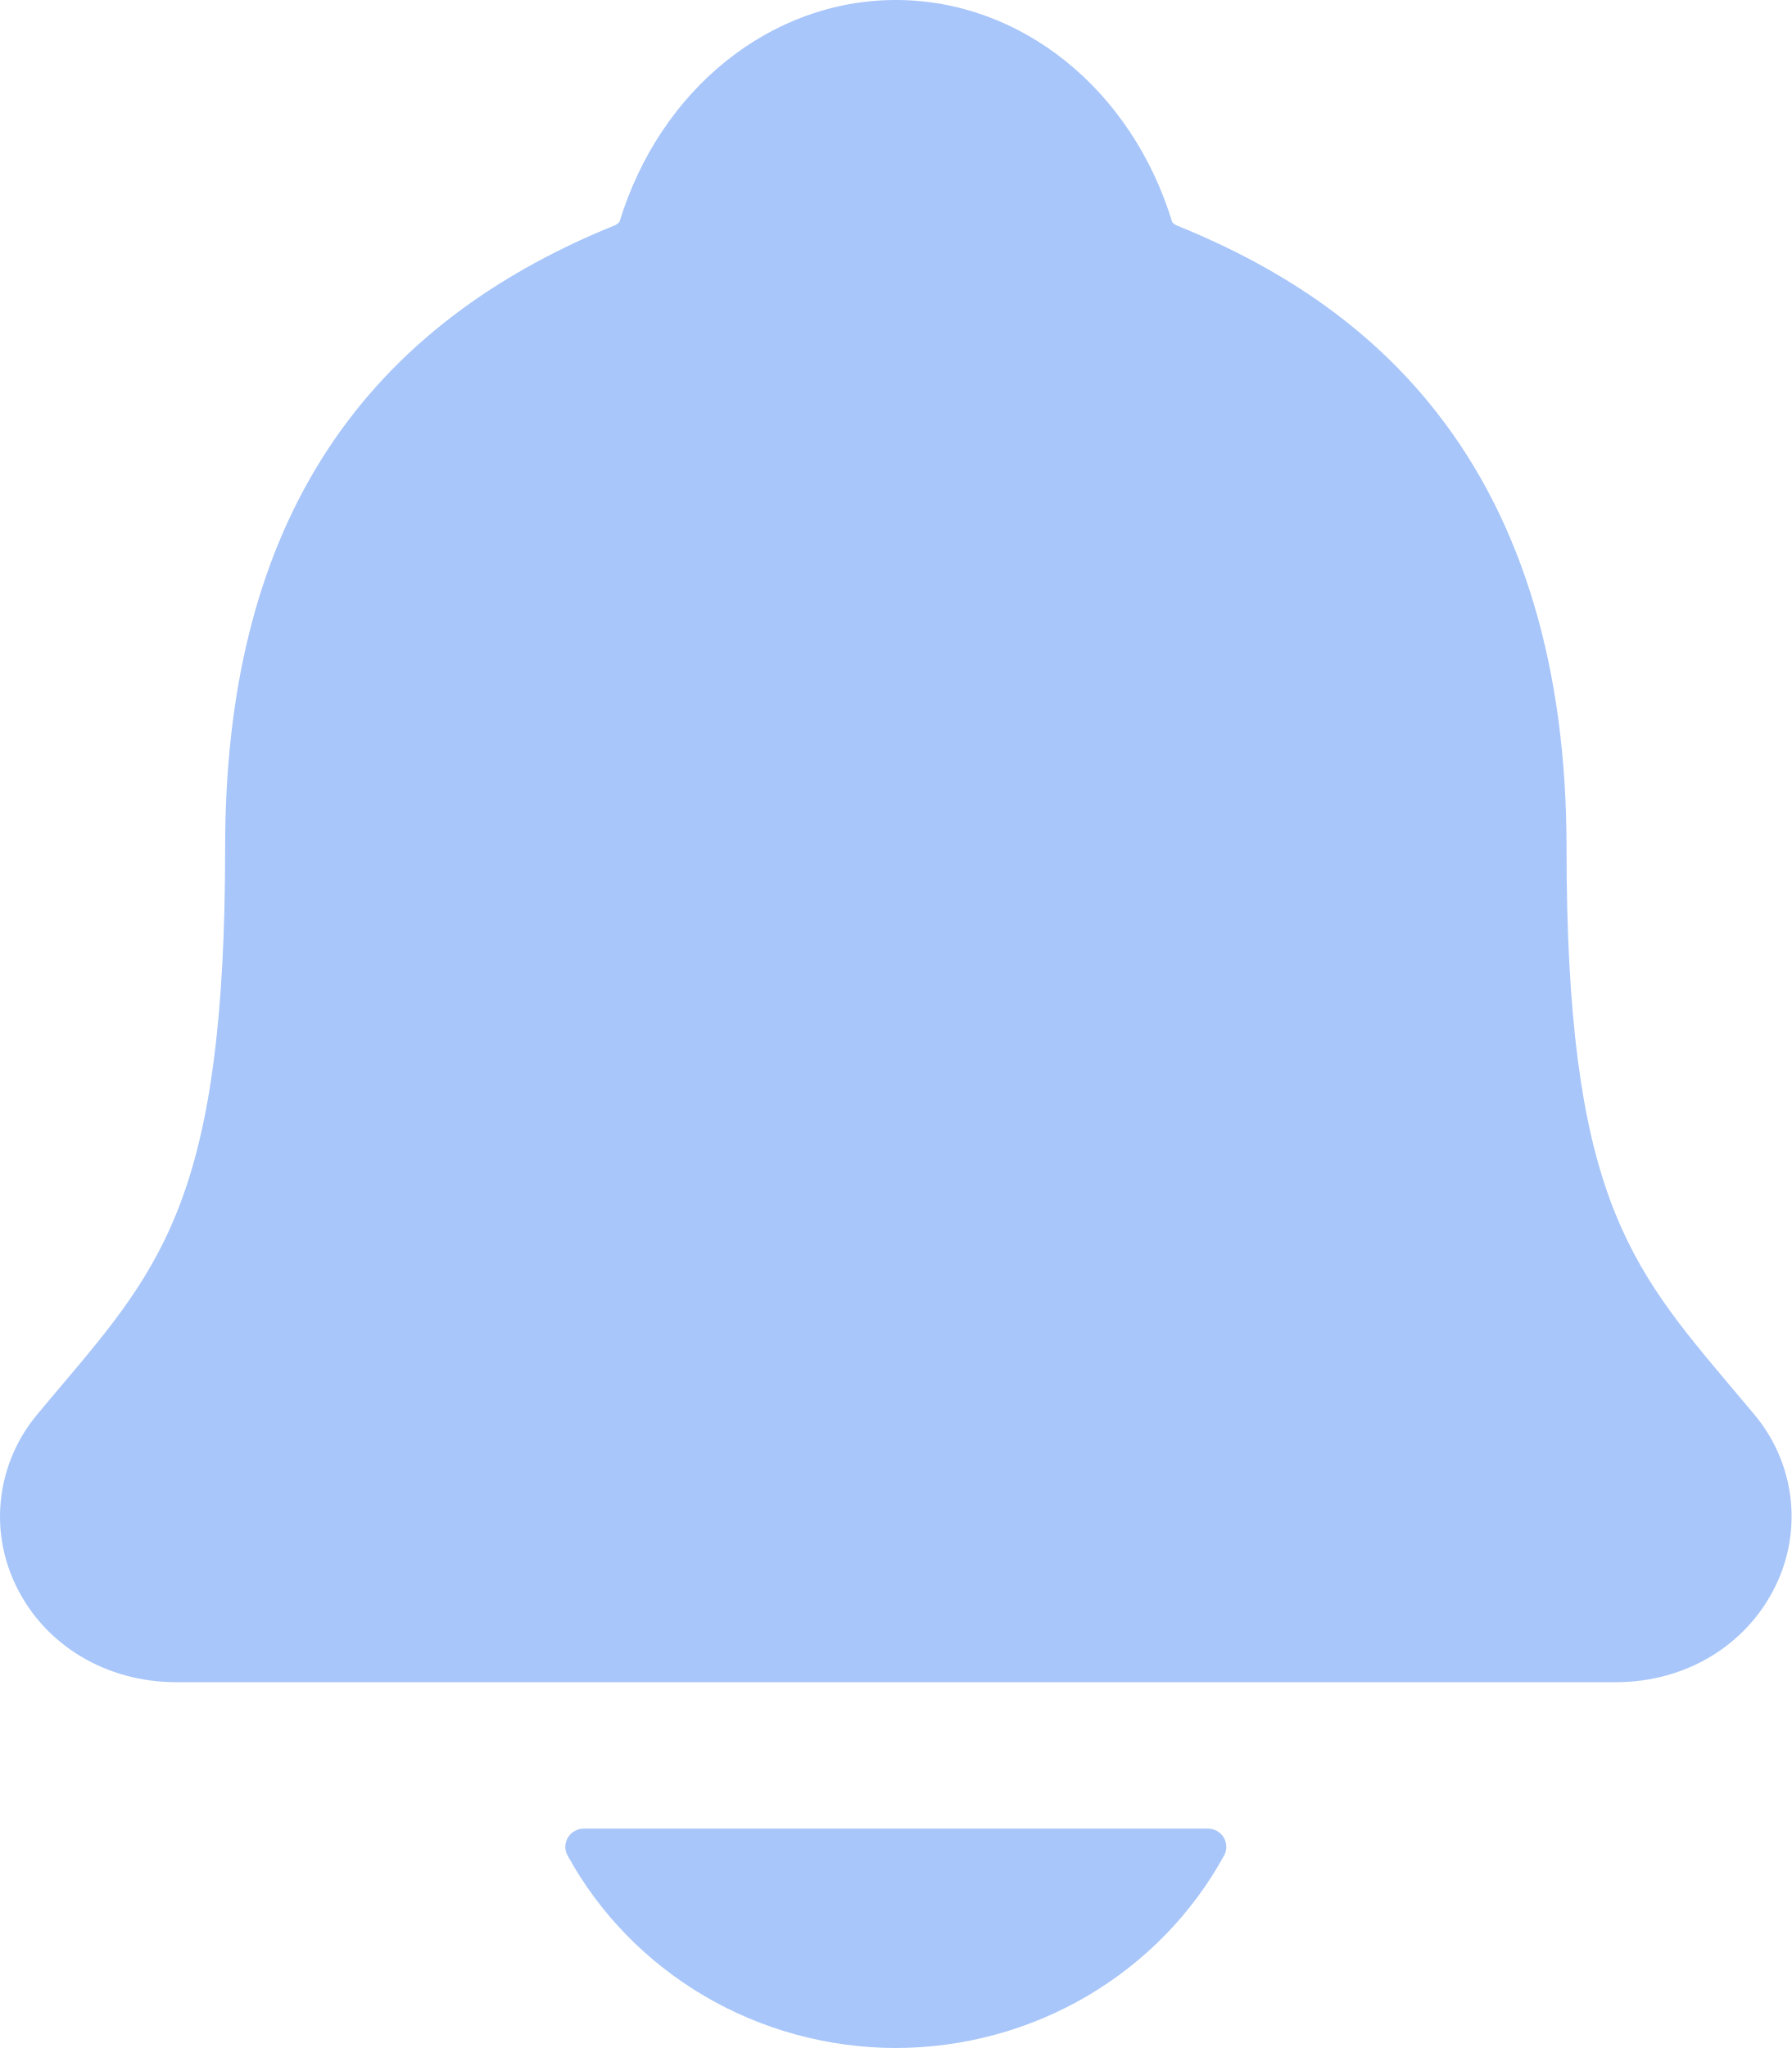
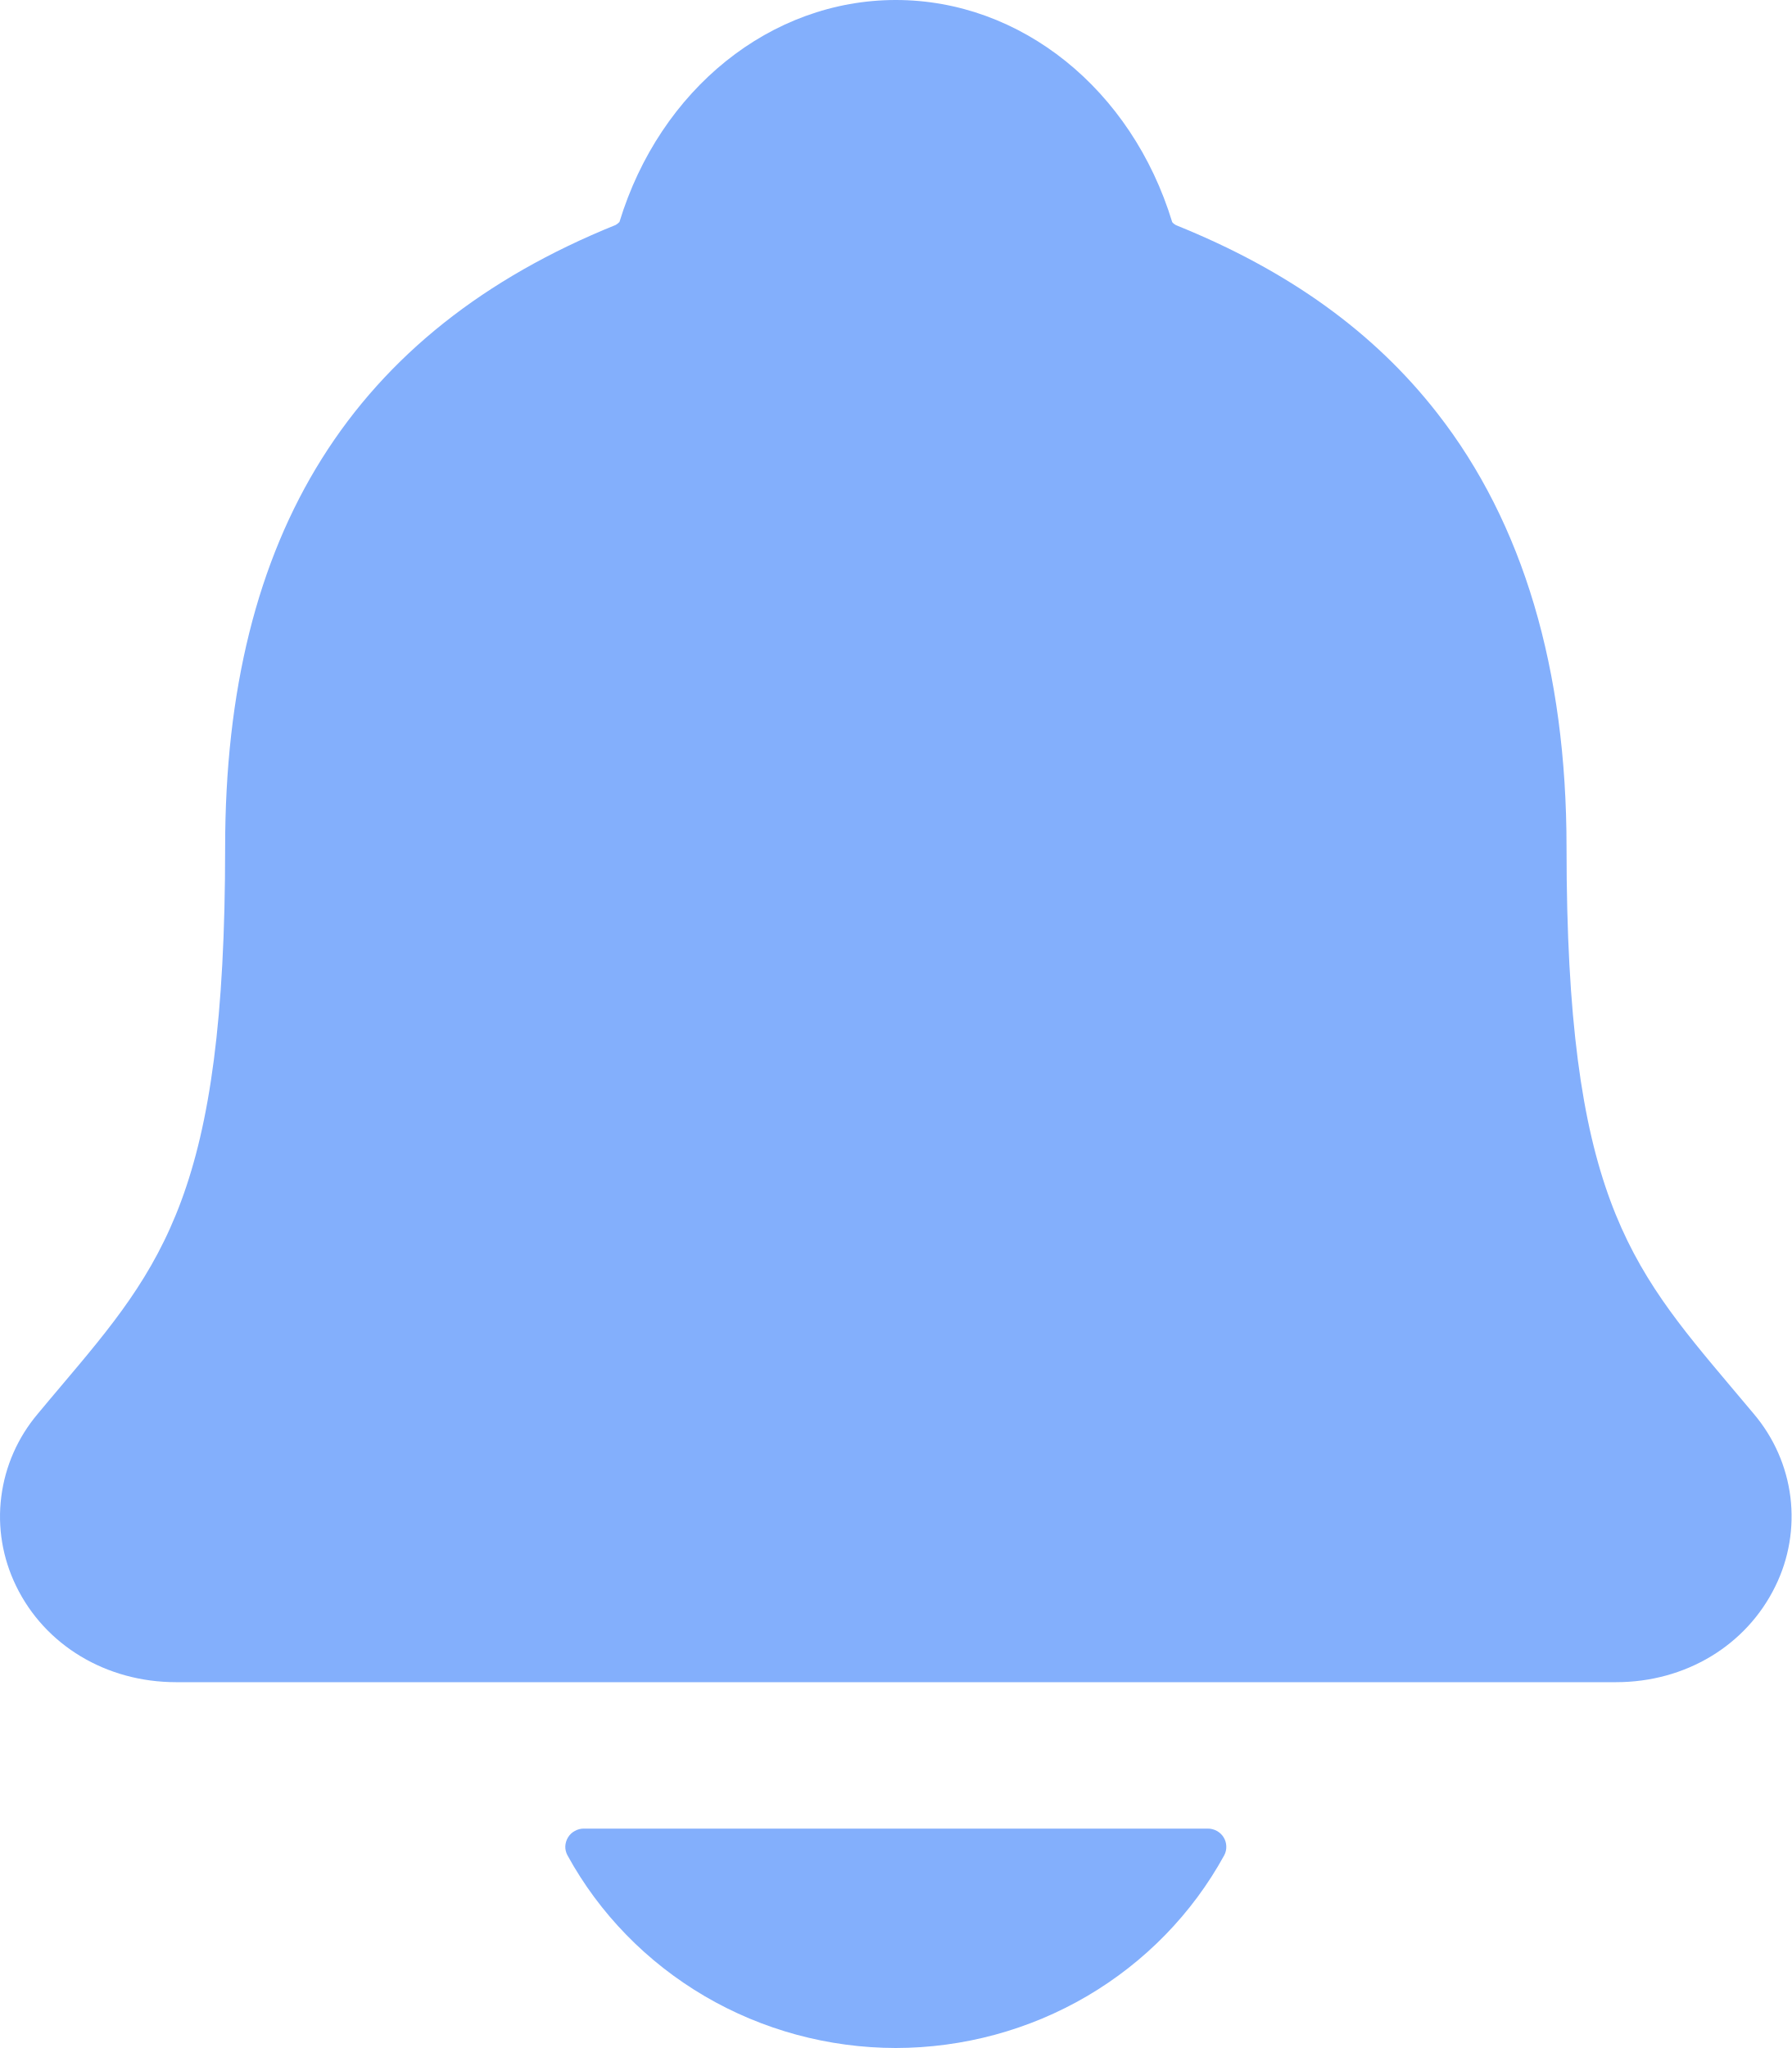
<svg xmlns="http://www.w3.org/2000/svg" width="21" height="24" viewBox="0 0 21 24" fill="none">
-   <path id="notificaÃ§Ã£o" d="M20.558 16.57C20.468 16.463 20.379 16.356 20.291 16.253C19.089 14.827 18.362 13.967 18.362 9.931C18.362 7.842 17.852 6.128 16.847 4.842C16.106 3.892 15.105 3.171 13.785 2.639C13.768 2.63 13.752 2.618 13.74 2.603C13.265 1.044 11.966 0 10.5 0C9.035 0 7.736 1.044 7.261 2.601C7.248 2.615 7.233 2.627 7.217 2.636C4.136 3.88 2.639 6.265 2.639 9.929C2.639 13.967 1.913 14.827 0.709 16.251C0.622 16.354 0.533 16.459 0.442 16.569C0.208 16.846 0.06 17.183 0.015 17.54C-0.031 17.897 0.03 18.259 0.188 18.584C0.525 19.28 1.244 19.713 2.064 19.713H18.942C19.759 19.713 20.472 19.281 20.81 18.588C20.97 18.263 21.03 17.9 20.986 17.543C20.941 17.185 20.793 16.848 20.558 16.57ZM10.5 24C11.29 23.999 12.064 23.789 12.742 23.392C13.42 22.994 13.975 22.425 14.349 21.743C14.367 21.71 14.375 21.674 14.374 21.637C14.373 21.6 14.363 21.564 14.343 21.532C14.324 21.5 14.296 21.474 14.263 21.456C14.23 21.438 14.193 21.428 14.156 21.429H6.846C6.808 21.428 6.771 21.438 6.738 21.456C6.705 21.474 6.677 21.5 6.658 21.532C6.638 21.564 6.628 21.6 6.626 21.637C6.625 21.674 6.634 21.71 6.652 21.743C7.026 22.425 7.581 22.994 8.259 23.392C8.936 23.789 9.711 23.999 10.5 24Z" fill="hsl(218, 89%, 82%)" />
+   <path id="notificaÃ§Ã£o" d="M20.558 16.57C20.468 16.463 20.379 16.356 20.291 16.253C19.089 14.827 18.362 13.967 18.362 9.931C18.362 7.842 17.852 6.128 16.847 4.842C16.106 3.892 15.105 3.171 13.785 2.639C13.768 2.63 13.752 2.618 13.74 2.603C13.265 1.044 11.966 0 10.5 0C9.035 0 7.736 1.044 7.261 2.601C7.248 2.615 7.233 2.627 7.217 2.636C4.136 3.88 2.639 6.265 2.639 9.929C2.639 13.967 1.913 14.827 0.709 16.251C0.622 16.354 0.533 16.459 0.442 16.569C0.208 16.846 0.06 17.183 0.015 17.54C-0.031 17.897 0.03 18.259 0.188 18.584C0.525 19.28 1.244 19.713 2.064 19.713H18.942C19.759 19.713 20.472 19.281 20.81 18.588C20.97 18.263 21.03 17.9 20.986 17.543C20.941 17.185 20.793 16.848 20.558 16.57ZM10.5 24C11.29 23.999 12.064 23.789 12.742 23.392C13.42 22.994 13.975 22.425 14.349 21.743C14.367 21.71 14.375 21.674 14.374 21.637C14.373 21.6 14.363 21.564 14.343 21.532C14.324 21.5 14.296 21.474 14.263 21.456C14.23 21.438 14.193 21.428 14.156 21.429H6.846C6.808 21.428 6.771 21.438 6.738 21.456C6.705 21.474 6.677 21.5 6.658 21.532C6.638 21.564 6.628 21.6 6.626 21.637C6.625 21.674 6.634 21.71 6.652 21.743C7.026 22.425 7.581 22.994 8.259 23.392C8.936 23.789 9.711 23.999 10.5 24Z" fill="hsl(218, 95%, 75%)" />
</svg>
